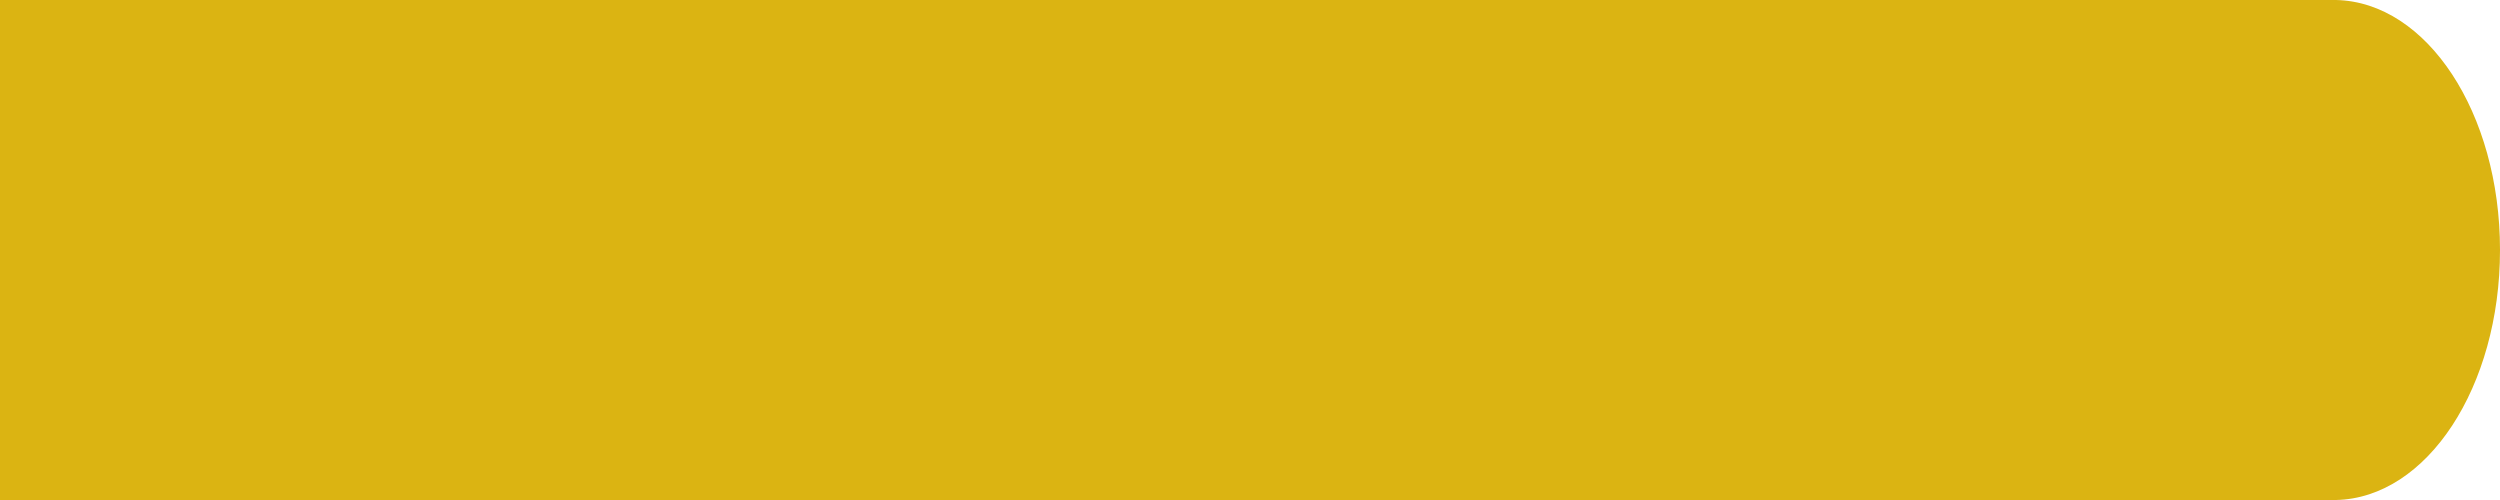
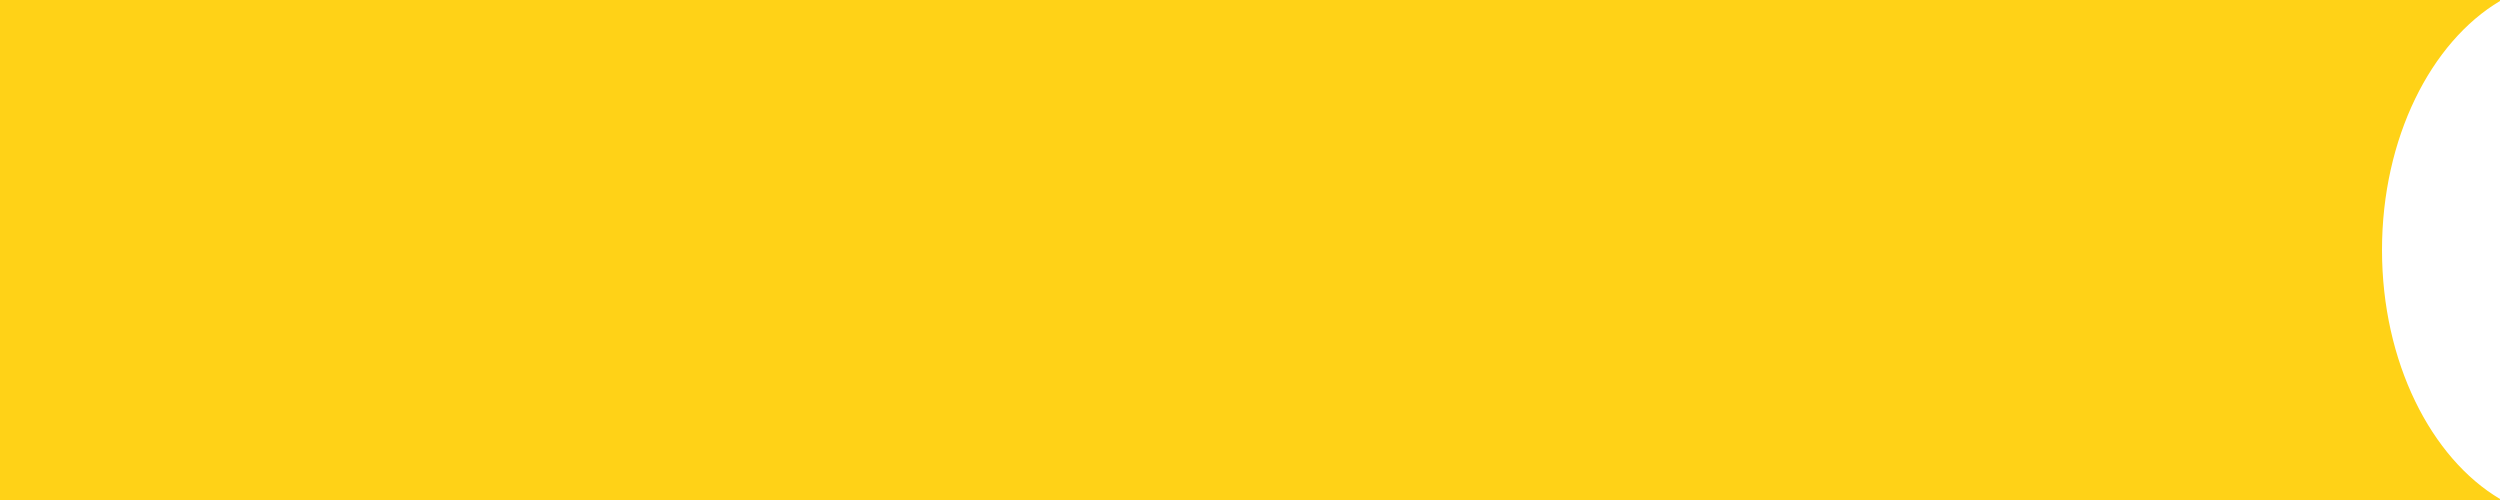
<svg xmlns="http://www.w3.org/2000/svg" version="1.1" id="Vrstva_1" x="0px" y="0px" viewBox="0 0 250 50" style="enable-background:new 0 0 250 50;" xml:space="preserve">
  <style type="text/css">
	.st0{fill:#DBB412;}
+ 	.st1{fill:#FFD217;}
</style>
  <g>
    <polygon class="st0" points="160.2,114.5 160.2,114.5 160.2,114.5  " />
  </g>
-   <path class="st0" d="M250,25c0-13.7-7.3-24.8-16.4-25c0,0,0,0,0,0h-19.3H205h-98.8h-6.9H0v50h99.2h6.9H205h9.3h19.3c0,0,0,0,0,0  C242.7,49.8,250,38.7,250,25z" />
+   <path class="st1" d="M238.2,25c0-11.2,4.9-20.8,11.8-24.9V0H0v50h250v-0.1C243.1,45.8,238.2,36.2,238.2,25z" />
</svg>
